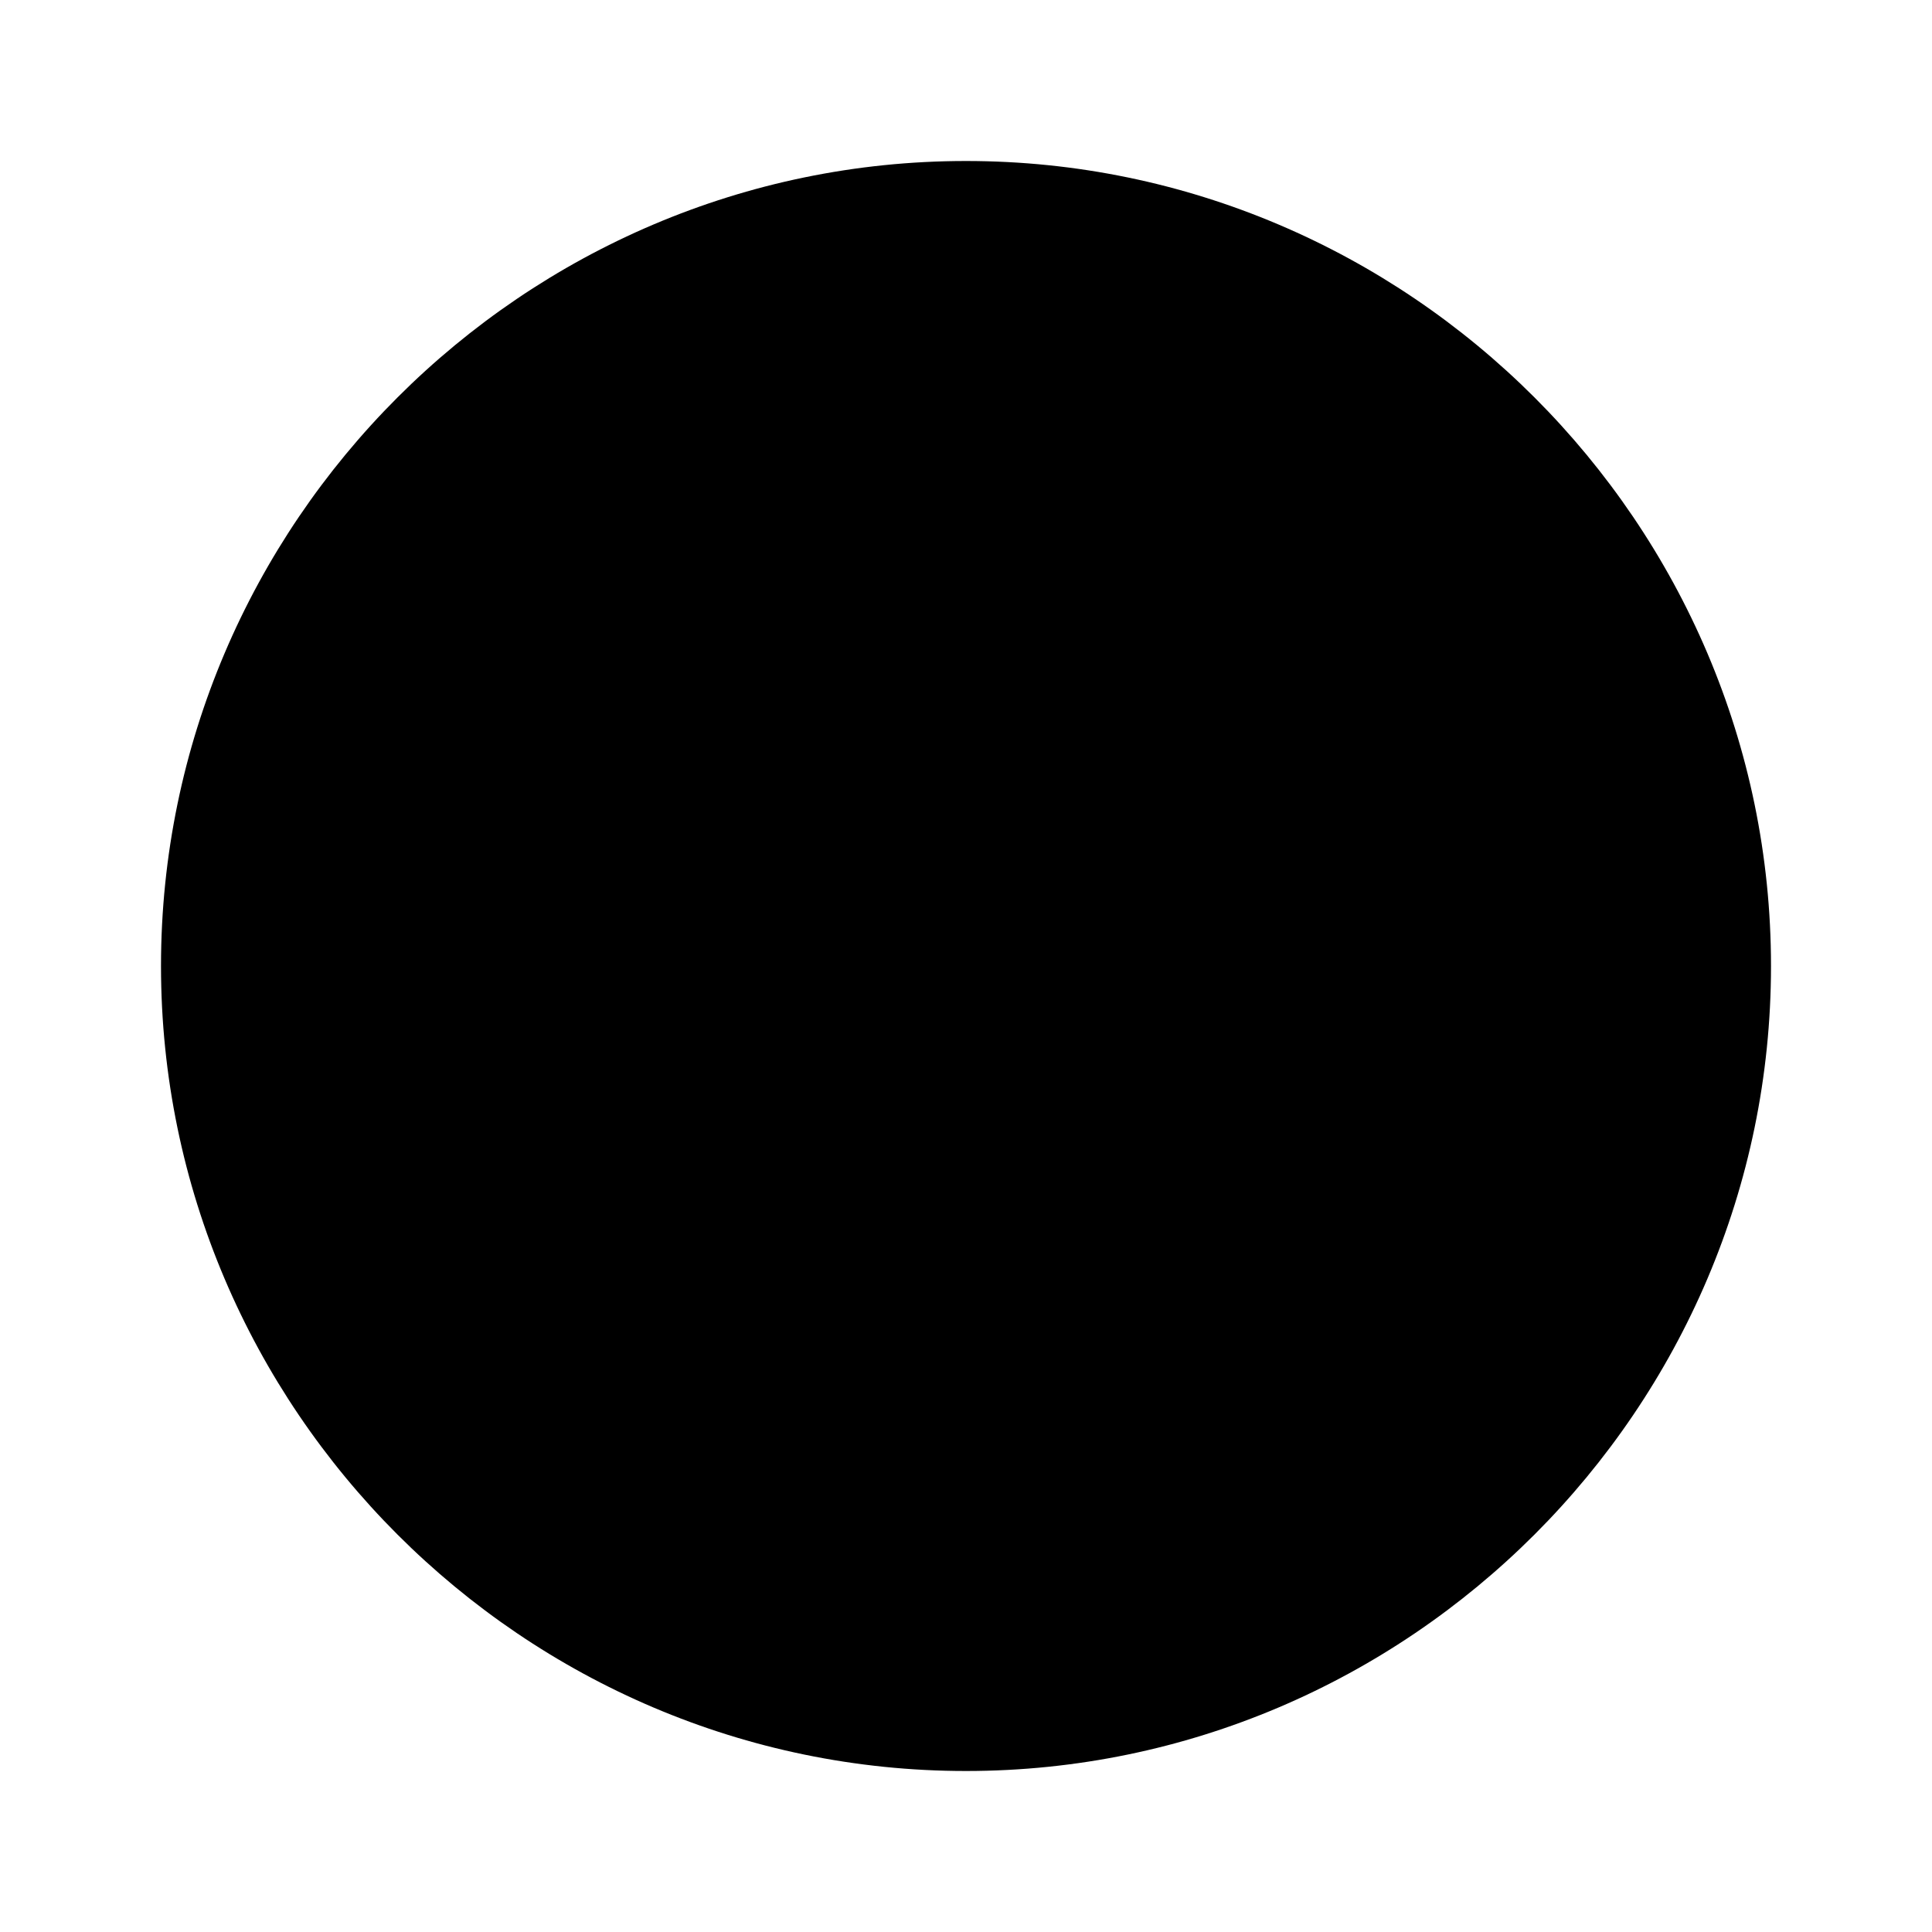
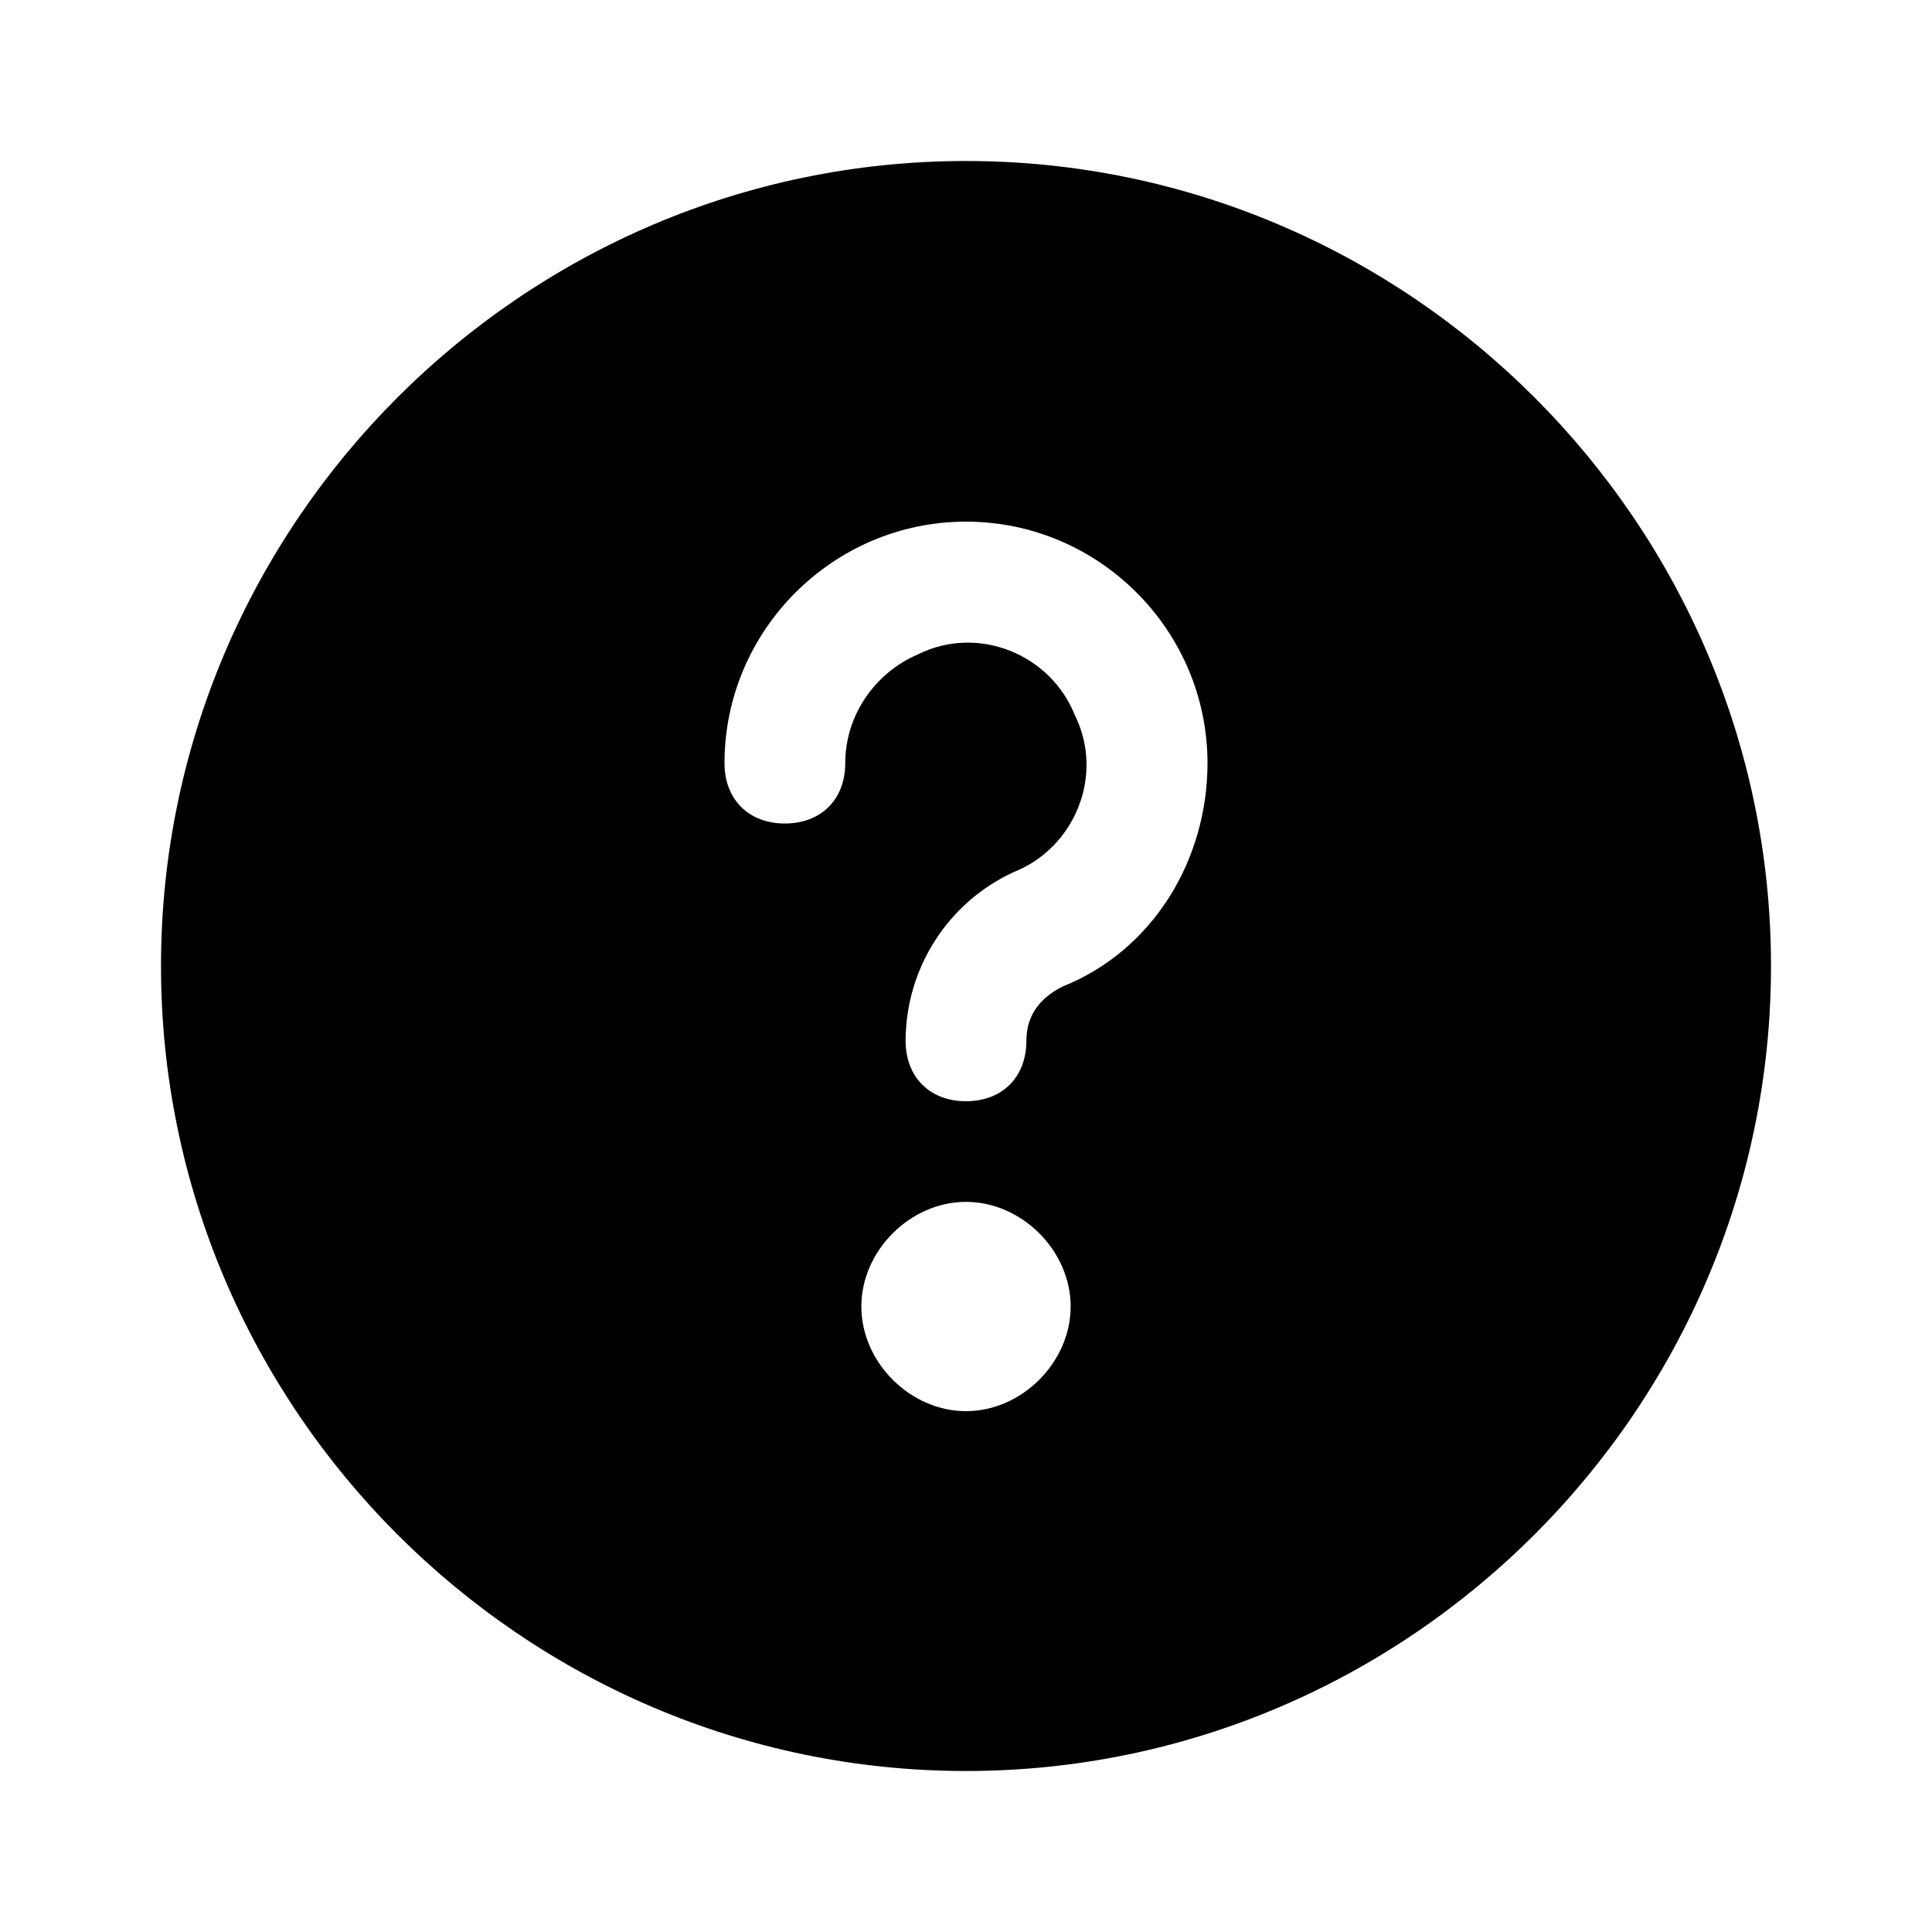
<svg width="24" height="24" viewBox="0 0 24 24">
-   <path d="M12.75 12.93C12.75 12.63 12.901 12.405 13.2 12.255C14.325 11.805 15 10.68 15 9.48C15 7.83 13.651 6.48 12 6.48C10.35 6.48 9 7.83 9 9.48C9 9.93 9.3 10.23 9.75 10.23C10.2 10.23 10.5 9.93 10.5 9.48C10.5 8.88 10.875 8.355 11.401 8.13C12.151 7.755 13.051 8.13 13.35 8.88C13.725 9.63 13.35 10.53 12.6 10.83C11.776 11.205 11.25 12.03 11.25 12.93C11.25 13.38 11.55 13.68 12 13.68C12.45 13.68 12.75 13.38 12.75 12.93ZM10.7 16.23C10.7 16.923 11.307 17.53 12 17.53C12.693 17.53 13.3 16.923 13.3 16.23C13.3 15.537 12.693 14.93 12 14.93C11.307 14.93 10.7 15.537 10.7 16.23ZM12 2C6.5 2 2 6.5 2 12C2 17.5 6.5 22 12 22C17.5 22 22 17.5 22 12C22 6.5 17.5 2 12 2Z" />
+   <path d="M12.75 12.93C12.75 13.38 12.45 13.68 12 13.68C11.55 13.68 11.25 13.38 11.25 12.93C11.25 12.03 11.776 11.205 12.6 10.83C13.35 10.53 13.725 9.63 13.35 8.88C13.051 8.13 12.151 7.755 11.401 8.13C10.875 8.355 10.5 8.88 10.5 9.48C10.5 9.93 10.2 10.23 9.75 10.23C9.3 10.23 9 9.93 9 9.48C9 7.83 10.35 6.48 12 6.48C13.651 6.48 15 7.83 15 9.48C15 10.68 14.325 11.805 13.2 12.255C12.901 12.405 12.75 12.63 12.75 12.93ZM10.7 16.23C10.7 15.537 11.307 14.93 12 14.93C12.693 14.93 13.3 15.537 13.3 16.23C13.3 16.923 12.693 17.53 12 17.53C11.307 17.53 10.7 16.923 10.7 16.23ZM12 2C6.5 2 2 6.5 2 12C2 17.5 6.5 22 12 22C17.5 22 22 17.5 22 12C22 6.5 17.5 2 12 2Z" />
</svg>
